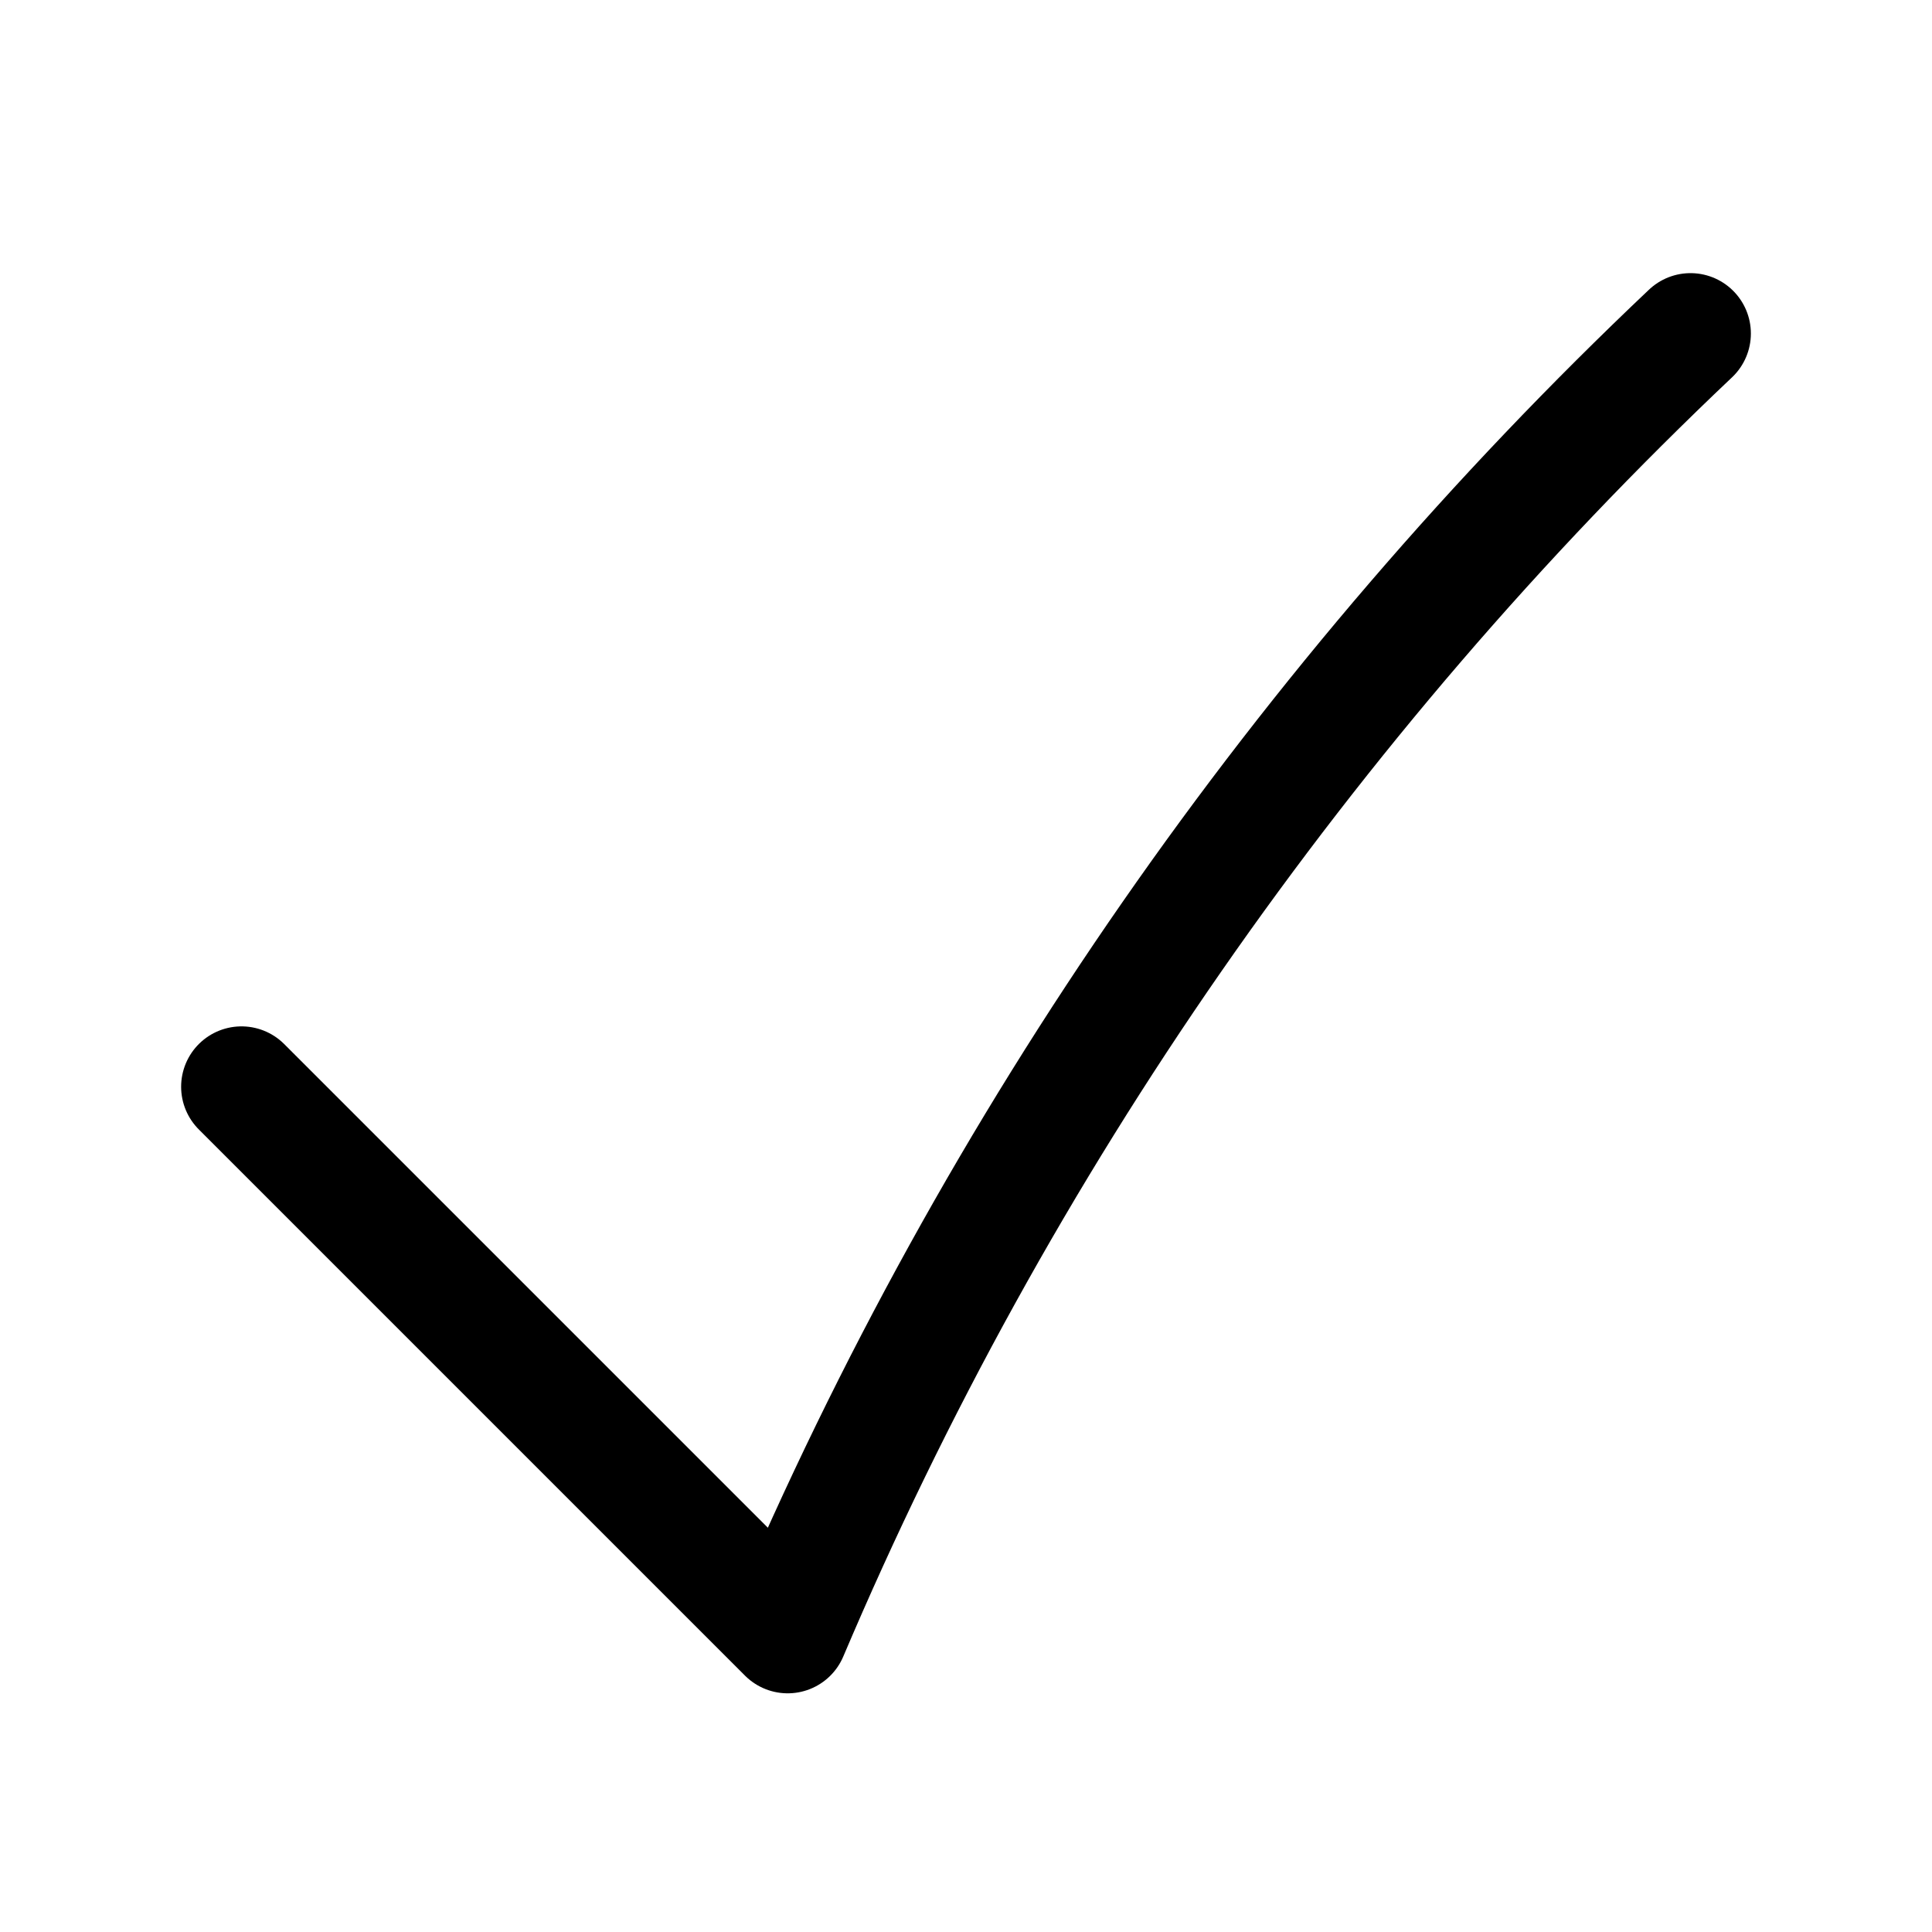
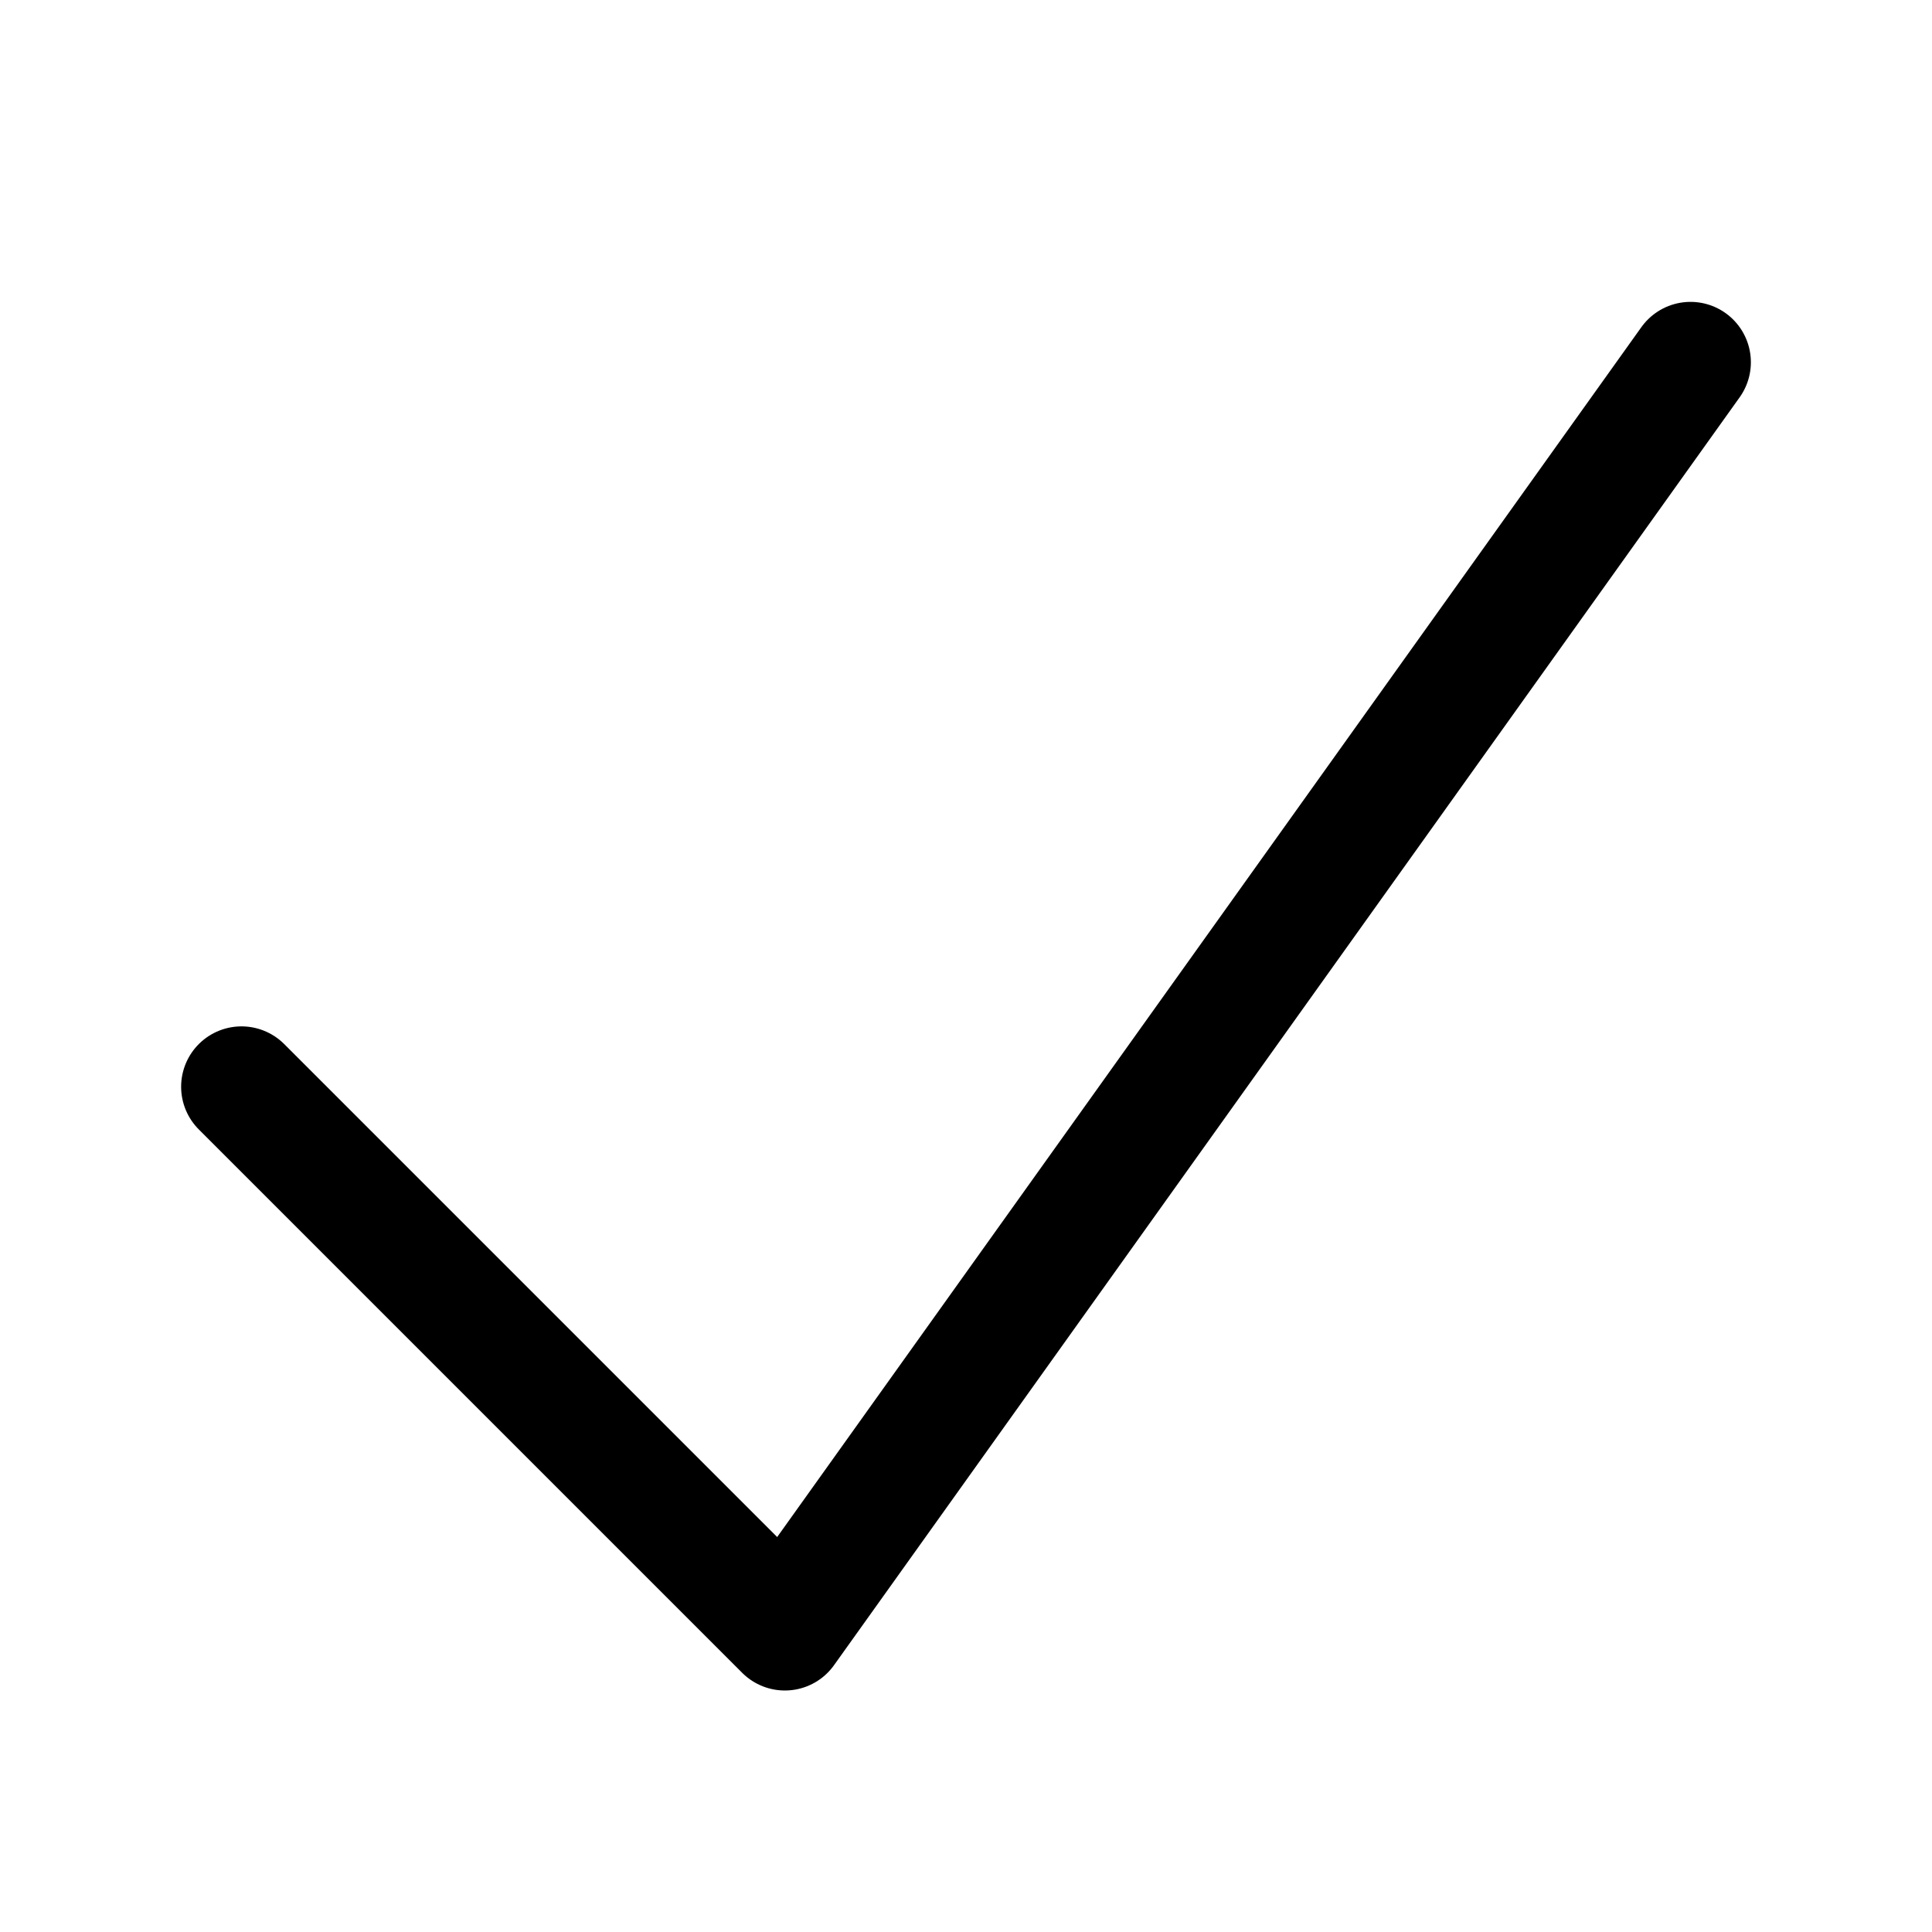
<svg xmlns="http://www.w3.org/2000/svg" fill="none" viewBox="0 0 24 24" stroke-width="1.5" stroke="currentColor" aria-hidden="true">
-   <path stroke-linecap="round" stroke-linejoin="round" d="M3 13.5l6.785 6.785A48.1 48.1 0 0121 4.143" />
+   <path stroke-linecap="round" stroke-linejoin="round" d="M3 13.5l6.75 6.75L21 4.5" />
</svg>
